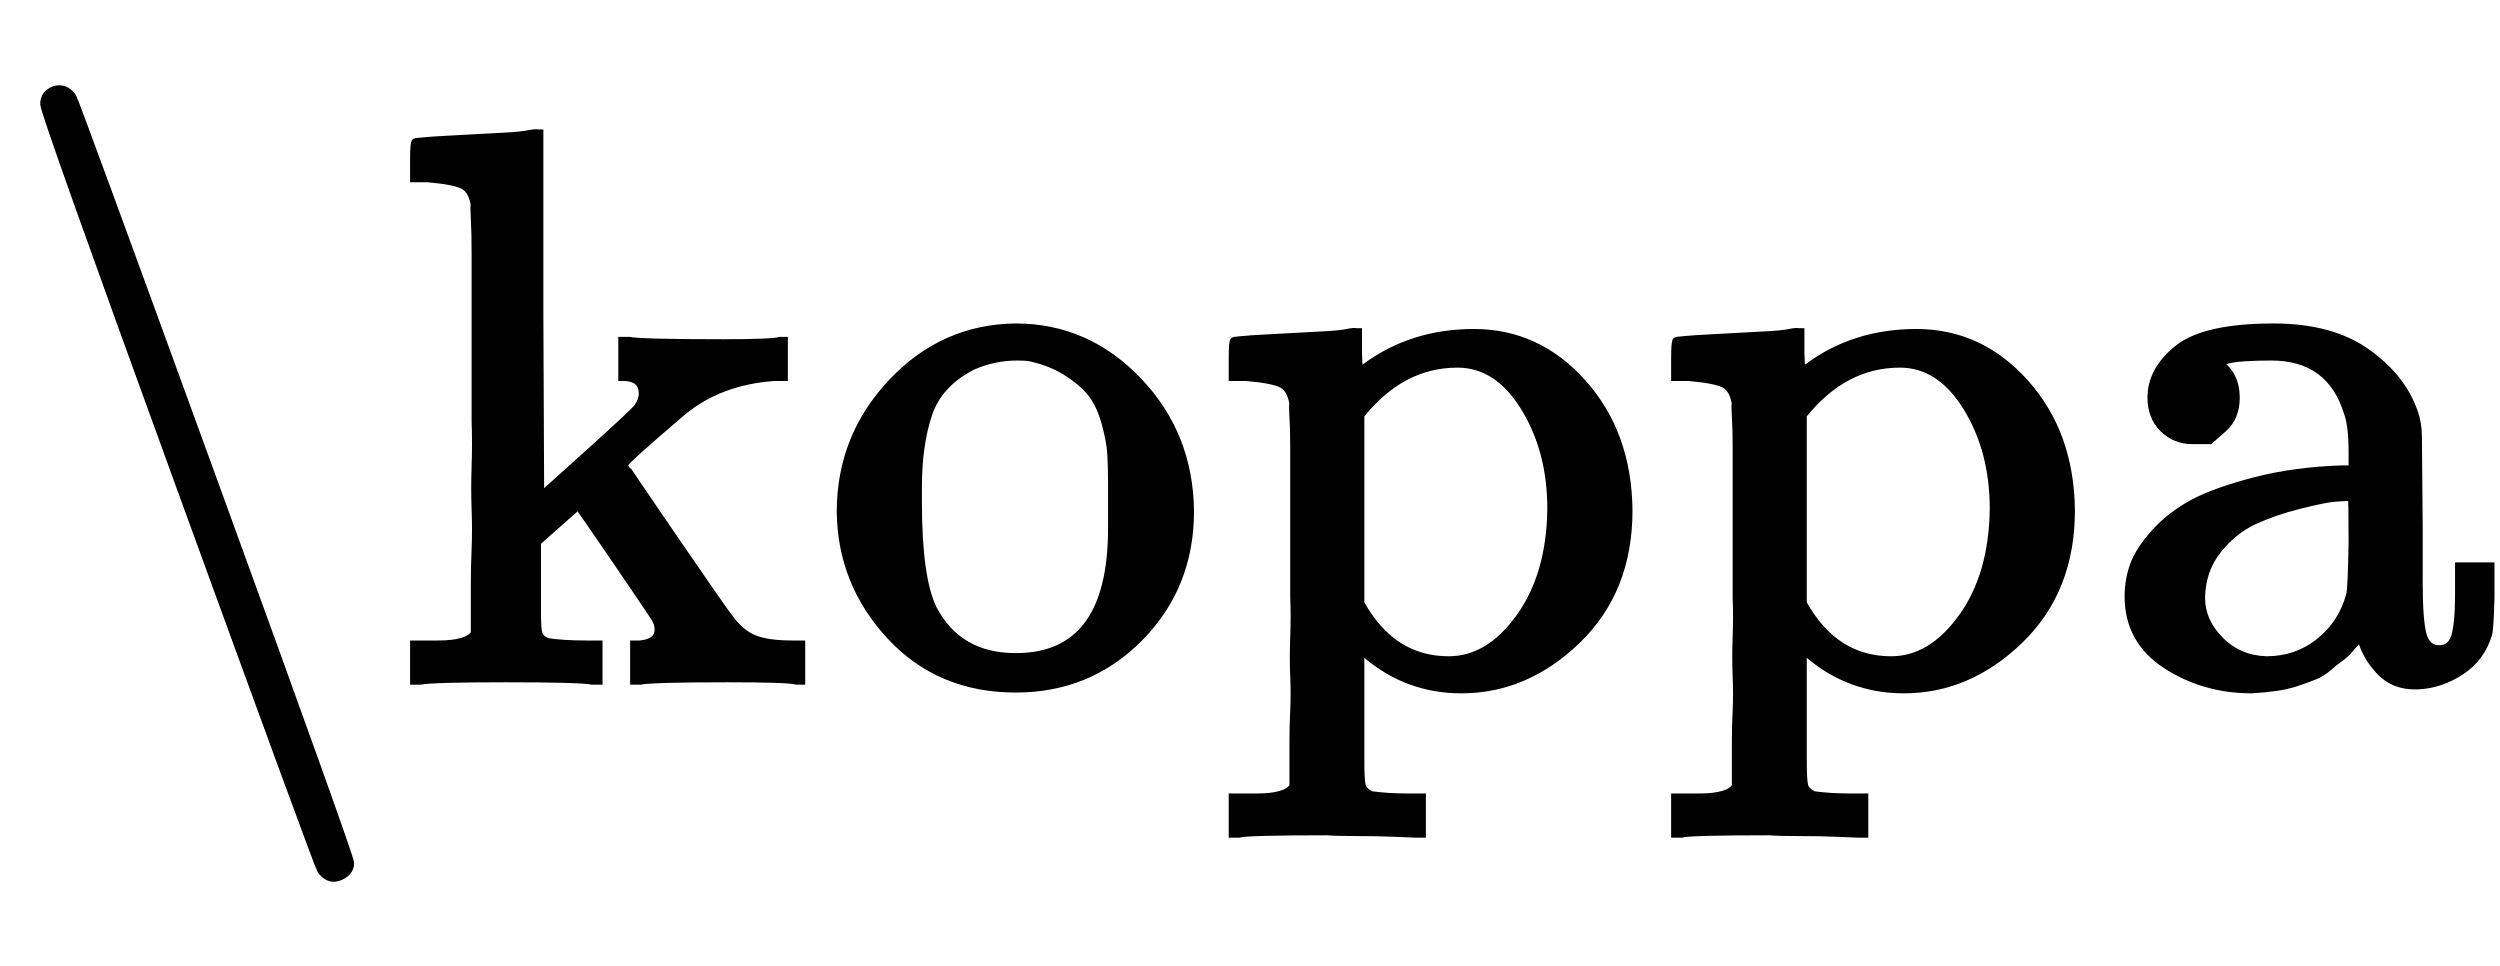
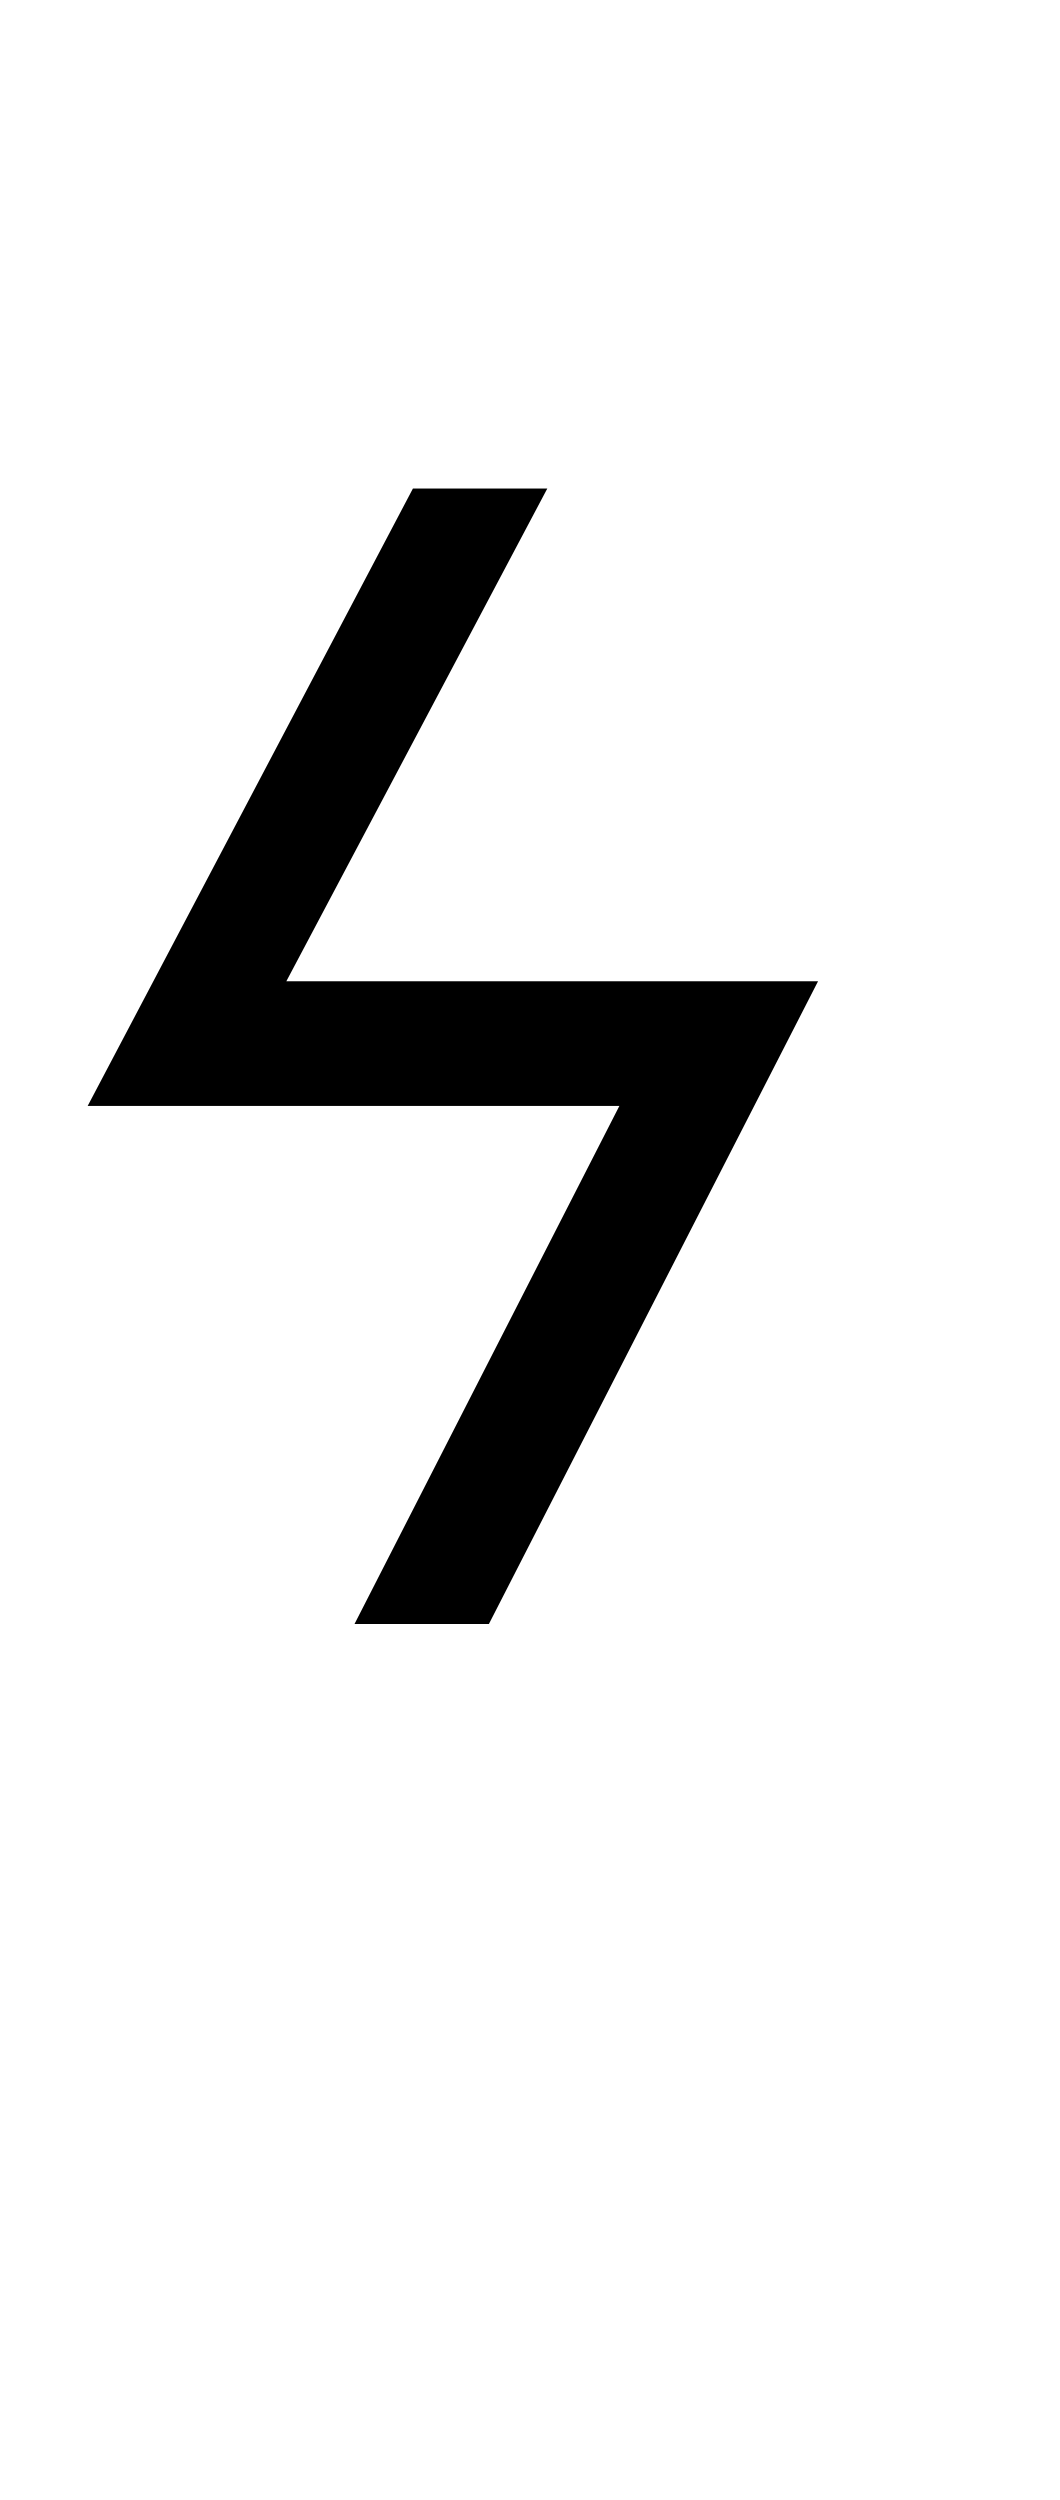
- <svg xmlns="http://www.w3.org/2000/svg" xmlns:xlink="http://www.w3.org/1999/xlink" style="vertical-align: -0.838ex;" width="7.363ex" height="2.843ex" viewBox="0 -863.1 3170 1223.9">
-   <defs>
-     <path stroke-width="10" id="E1-MJMAIN-5C" d="M56 731Q56 740 62 745T75 750Q85 750 92 740Q96 733 270 255T444 -231Q444 -239 438 -244T424 -250Q414 -250 407 -240Q404 -236 230 242T56 731Z" />
-     <path stroke-width="10" id="E1-MJMAIN-6B" d="M36 46H50Q89 46 97 60V68Q97 77 97 91T97 124T98 167T98 217T98 272T98 329Q98 366 98 407T98 482T98 542T97 586T97 603Q94 622 83 628T38 637H20V660Q20 683 22 683L32 684Q42 685 61 686T98 688Q115 689 135 690T165 693T176 694H179V463L180 233L240 287Q300 341 304 347Q310 356 310 364Q310 383 289 385H284V431H293Q308 428 412 428Q475 428 484 431H489V385H476Q407 380 360 341Q286 278 286 274Q286 273 349 181T420 79Q434 60 451 53T500 46H511V0H505Q496 3 418 3Q322 3 307 0H299V46H306Q330 48 330 65Q330 72 326 79Q323 84 276 153T228 222L176 176V120V84Q176 65 178 59T189 49Q210 46 238 46H254V0H246Q231 3 137 3T28 0H20V46H36Z" />
-     <path stroke-width="10" id="E1-MJMAIN-6F" d="M28 214Q28 309 93 378T250 448Q340 448 405 380T471 215Q471 120 407 55T250 -10Q153 -10 91 57T28 214ZM250 30Q372 30 372 193V225V250Q372 272 371 288T364 326T348 362T317 390T268 410Q263 411 252 411Q222 411 195 399Q152 377 139 338T126 246V226Q126 130 145 91Q177 30 250 30Z" />
-     <path stroke-width="10" id="E1-MJMAIN-70" d="M36 -148H50Q89 -148 97 -134V-126Q97 -119 97 -107T97 -77T98 -38T98 6T98 55T98 106Q98 140 98 177T98 243T98 296T97 335T97 351Q94 370 83 376T38 385H20V408Q20 431 22 431L32 432Q42 433 61 434T98 436Q115 437 135 438T165 441T176 442H179V416L180 390L188 397Q247 441 326 441Q407 441 464 377T522 216Q522 115 457 52T310 -11Q242 -11 190 33L182 40V-45V-101Q182 -128 184 -134T195 -145Q216 -148 244 -148H260V-194H252L228 -193Q205 -192 178 -192T140 -191Q37 -191 28 -194H20V-148H36ZM424 218Q424 292 390 347T305 402Q234 402 182 337V98Q222 26 294 26Q345 26 384 80T424 218Z" />
-     <path stroke-width="10" id="E1-MJMAIN-61" d="M137 305T115 305T78 320T63 359Q63 394 97 421T218 448Q291 448 336 416T396 340Q401 326 401 309T402 194V124Q402 76 407 58T428 40Q443 40 448 56T453 109V145H493V106Q492 66 490 59Q481 29 455 12T400 -6T353 12T329 54V58L327 55Q325 52 322 49T314 40T302 29T287 17T269 6T247 -2T221 -8T190 -11Q130 -11 82 20T34 107Q34 128 41 147T68 188T116 225T194 253T304 268H318V290Q318 324 312 340Q290 411 215 411Q197 411 181 410T156 406T148 403Q170 388 170 359Q170 334 154 320ZM126 106Q126 75 150 51T209 26Q247 26 276 49T315 109Q317 116 318 175Q318 233 317 233Q309 233 296 232T251 223T193 203T147 166T126 106Z" />
-   </defs>
+ <svg xmlns="http://www.w3.org/2000/svg" style="vertical-align: -1.171ex;" width="1.417ex" height="3.343ex" viewBox="0 -934.9 610 1439.2">
+   <defs />
  <g stroke="currentColor" fill="currentColor" stroke-width="0" transform="matrix(1 0 0 -1 0 0)">
-     <use xlink:href="#E1-MJMAIN-5C" />
-     <use xlink:href="#E1-MJMAIN-6B" x="505" y="0" />
-     <use xlink:href="#E1-MJMAIN-6F" x="1038" y="0" />
-     <use xlink:href="#E1-MJMAIN-70" x="1543" y="0" />
-     <use xlink:href="#E1-MJMAIN-70" x="2104" y="0" />
-     <use xlink:href="#E1-MJMAIN-61" x="2665" y="0" />
+     <text font-family="STIXGeneral,'Arial Unicode MS',serif" font-style="italic" font-weight="" stroke="none" style="font-family: monospace" transform="scale(71.759) matrix(1 0 0 -1 0 0)">ϟ</text>
  </g>
</svg>
